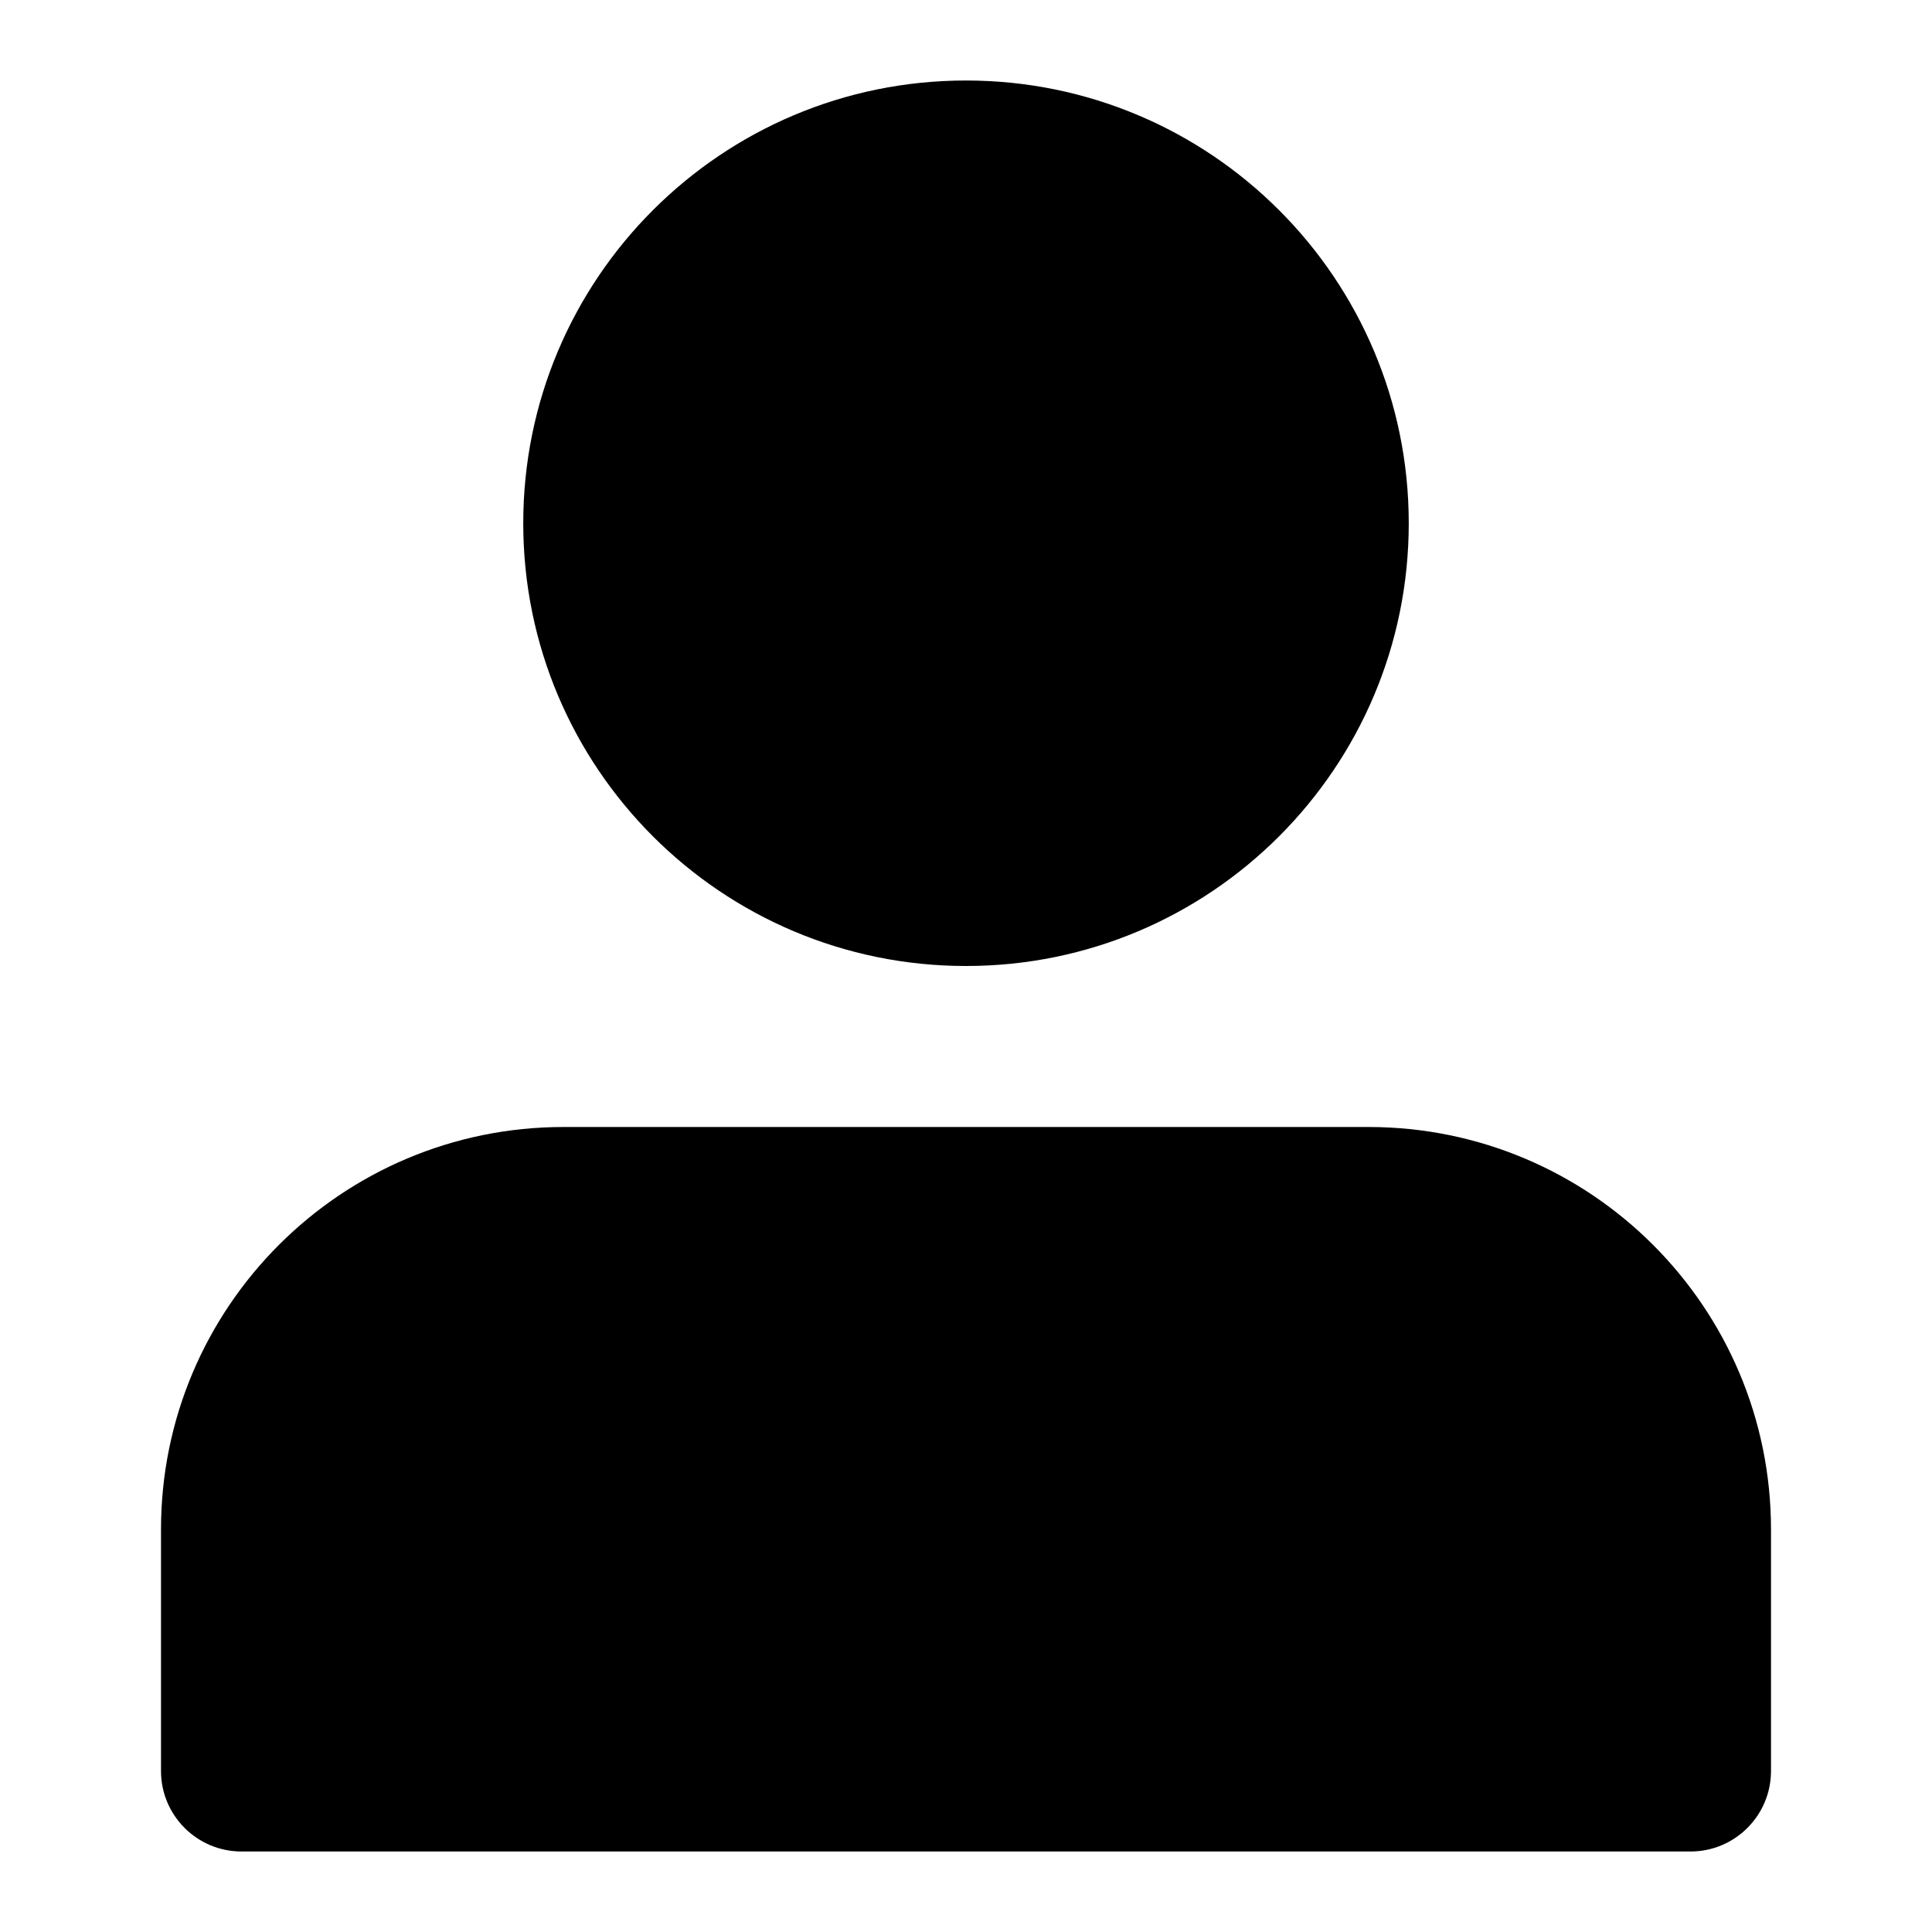
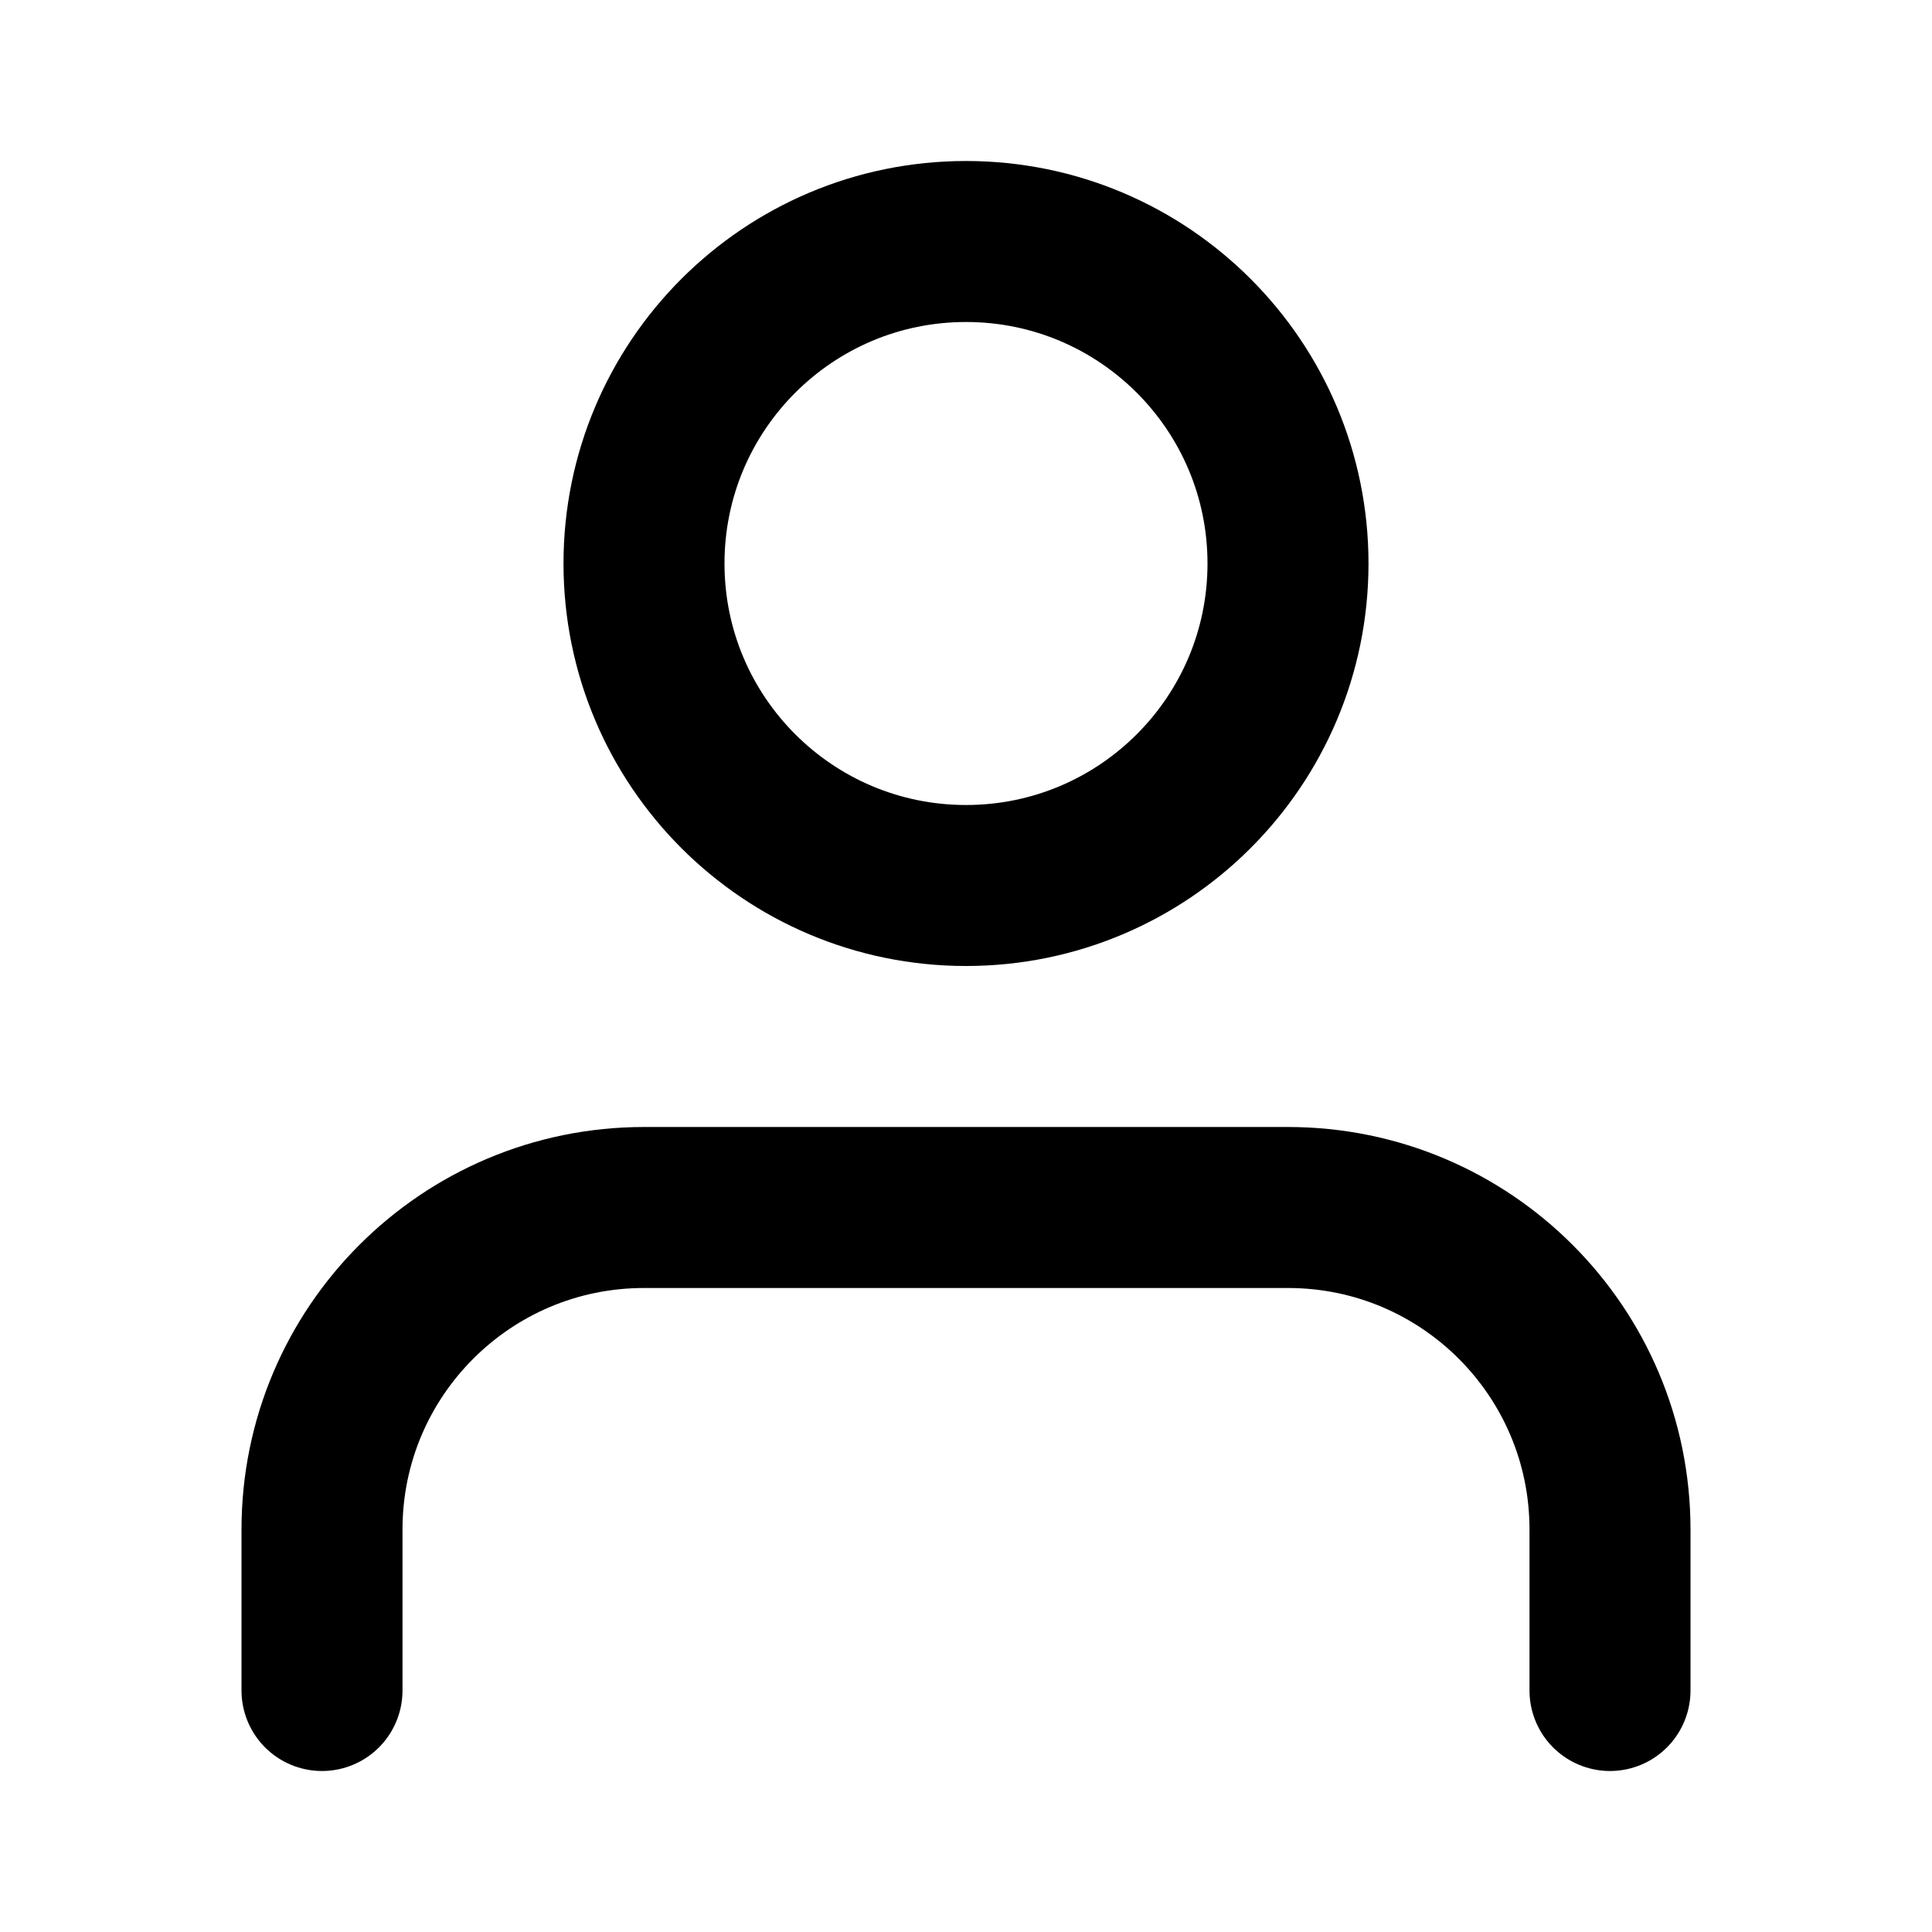
- <svg xmlns="http://www.w3.org/2000/svg" width="800px" height="800px" viewBox="0 0 24 24" fill="none">
-   <path d="M12 1C8.962 1 6.5 3.462 6.5 6.5C6.5 9.538 8.962 12 12 12C15.038 12 17.5 9.538 17.5 6.5C17.5 3.462 15.038 1 12 1Z" fill="#000000" />
-   <path d="M7 14C4.239 14 2 16.239 2 19V22C2 22.552 2.448 23 3 23H21C21.552 23 22 22.552 22 22V19C22 16.239 19.761 14 17 14H7Z" fill="#000000" />
+ <svg xmlns="http://www.w3.org/2000/svg" width="800px" height="800px" viewBox="0 0 24 24">
+   <g id="Complete">
+     <g id="user">
+       <g>
+         <path d="M20,21V19a4,4,0,0,0-4-4H8a4,4,0,0,0-4,4v2" fill="none" stroke="#000000" stroke-linecap="round" stroke-linejoin="round" stroke-width="2" />
+         <circle cx="12" cy="7" fill="none" r="4" stroke="#000000" stroke-linecap="round" stroke-linejoin="round" stroke-width="2" />
+       </g>
+     </g>
+   </g>
</svg>
